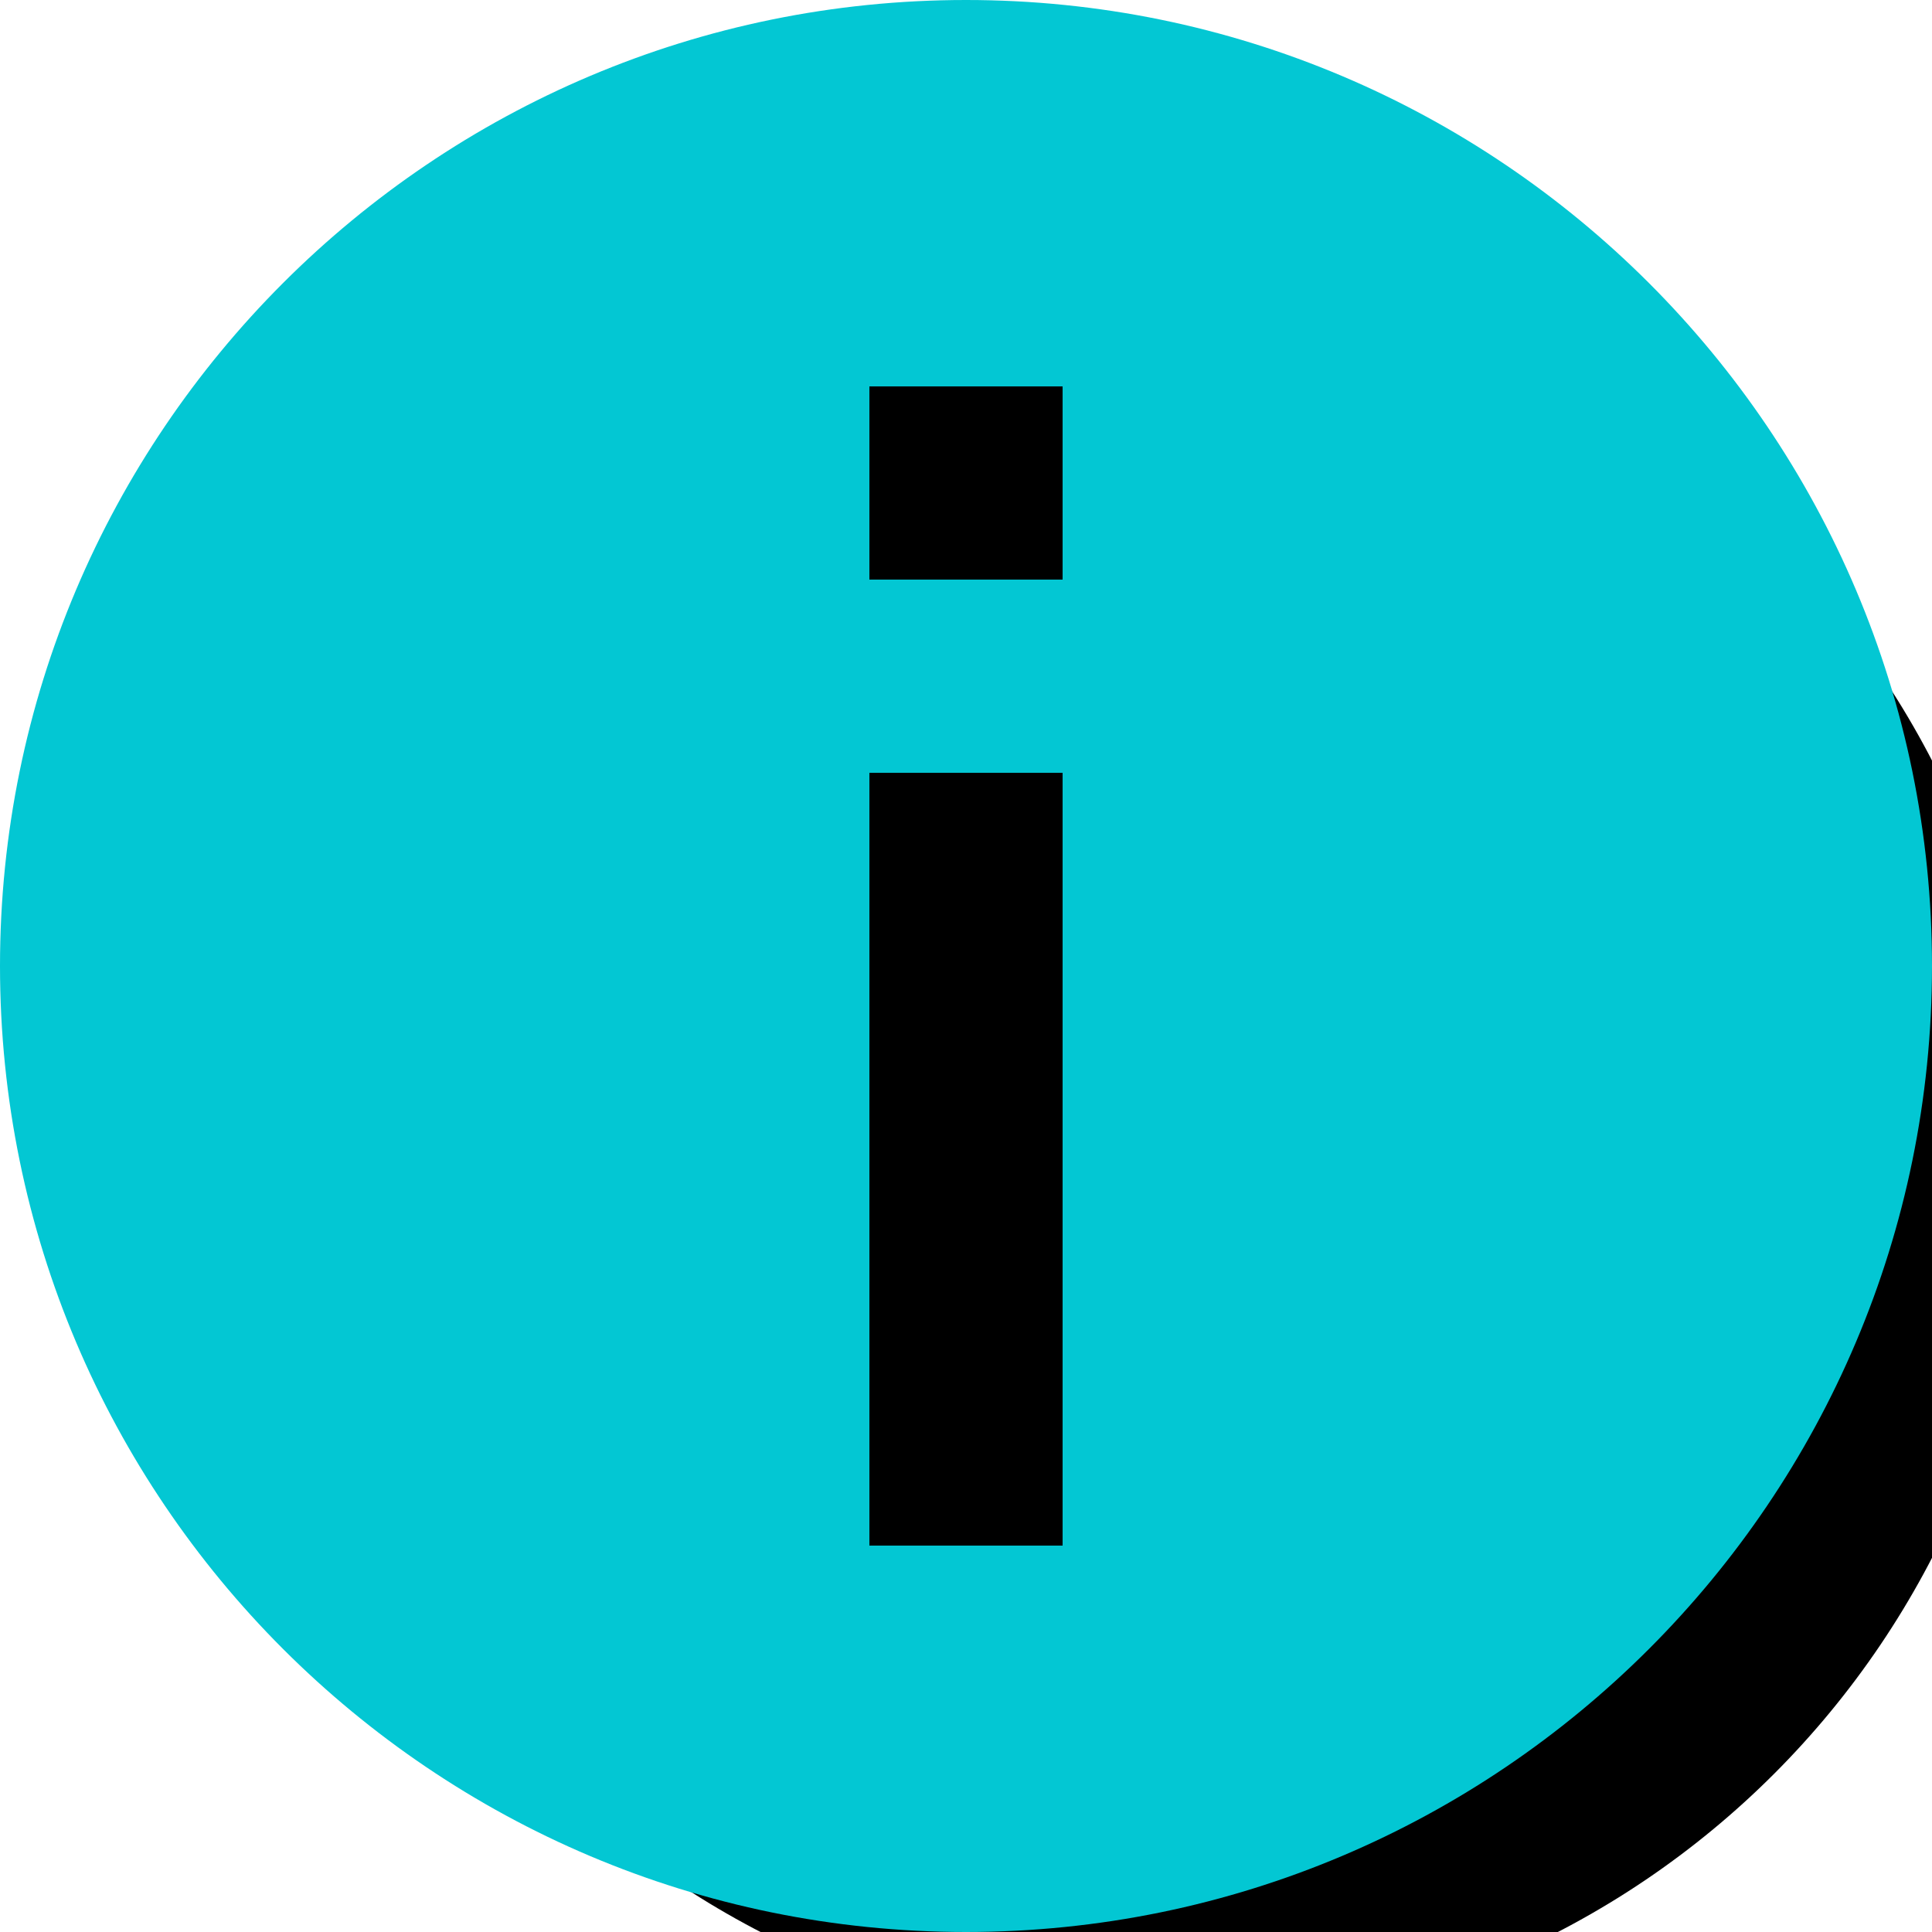
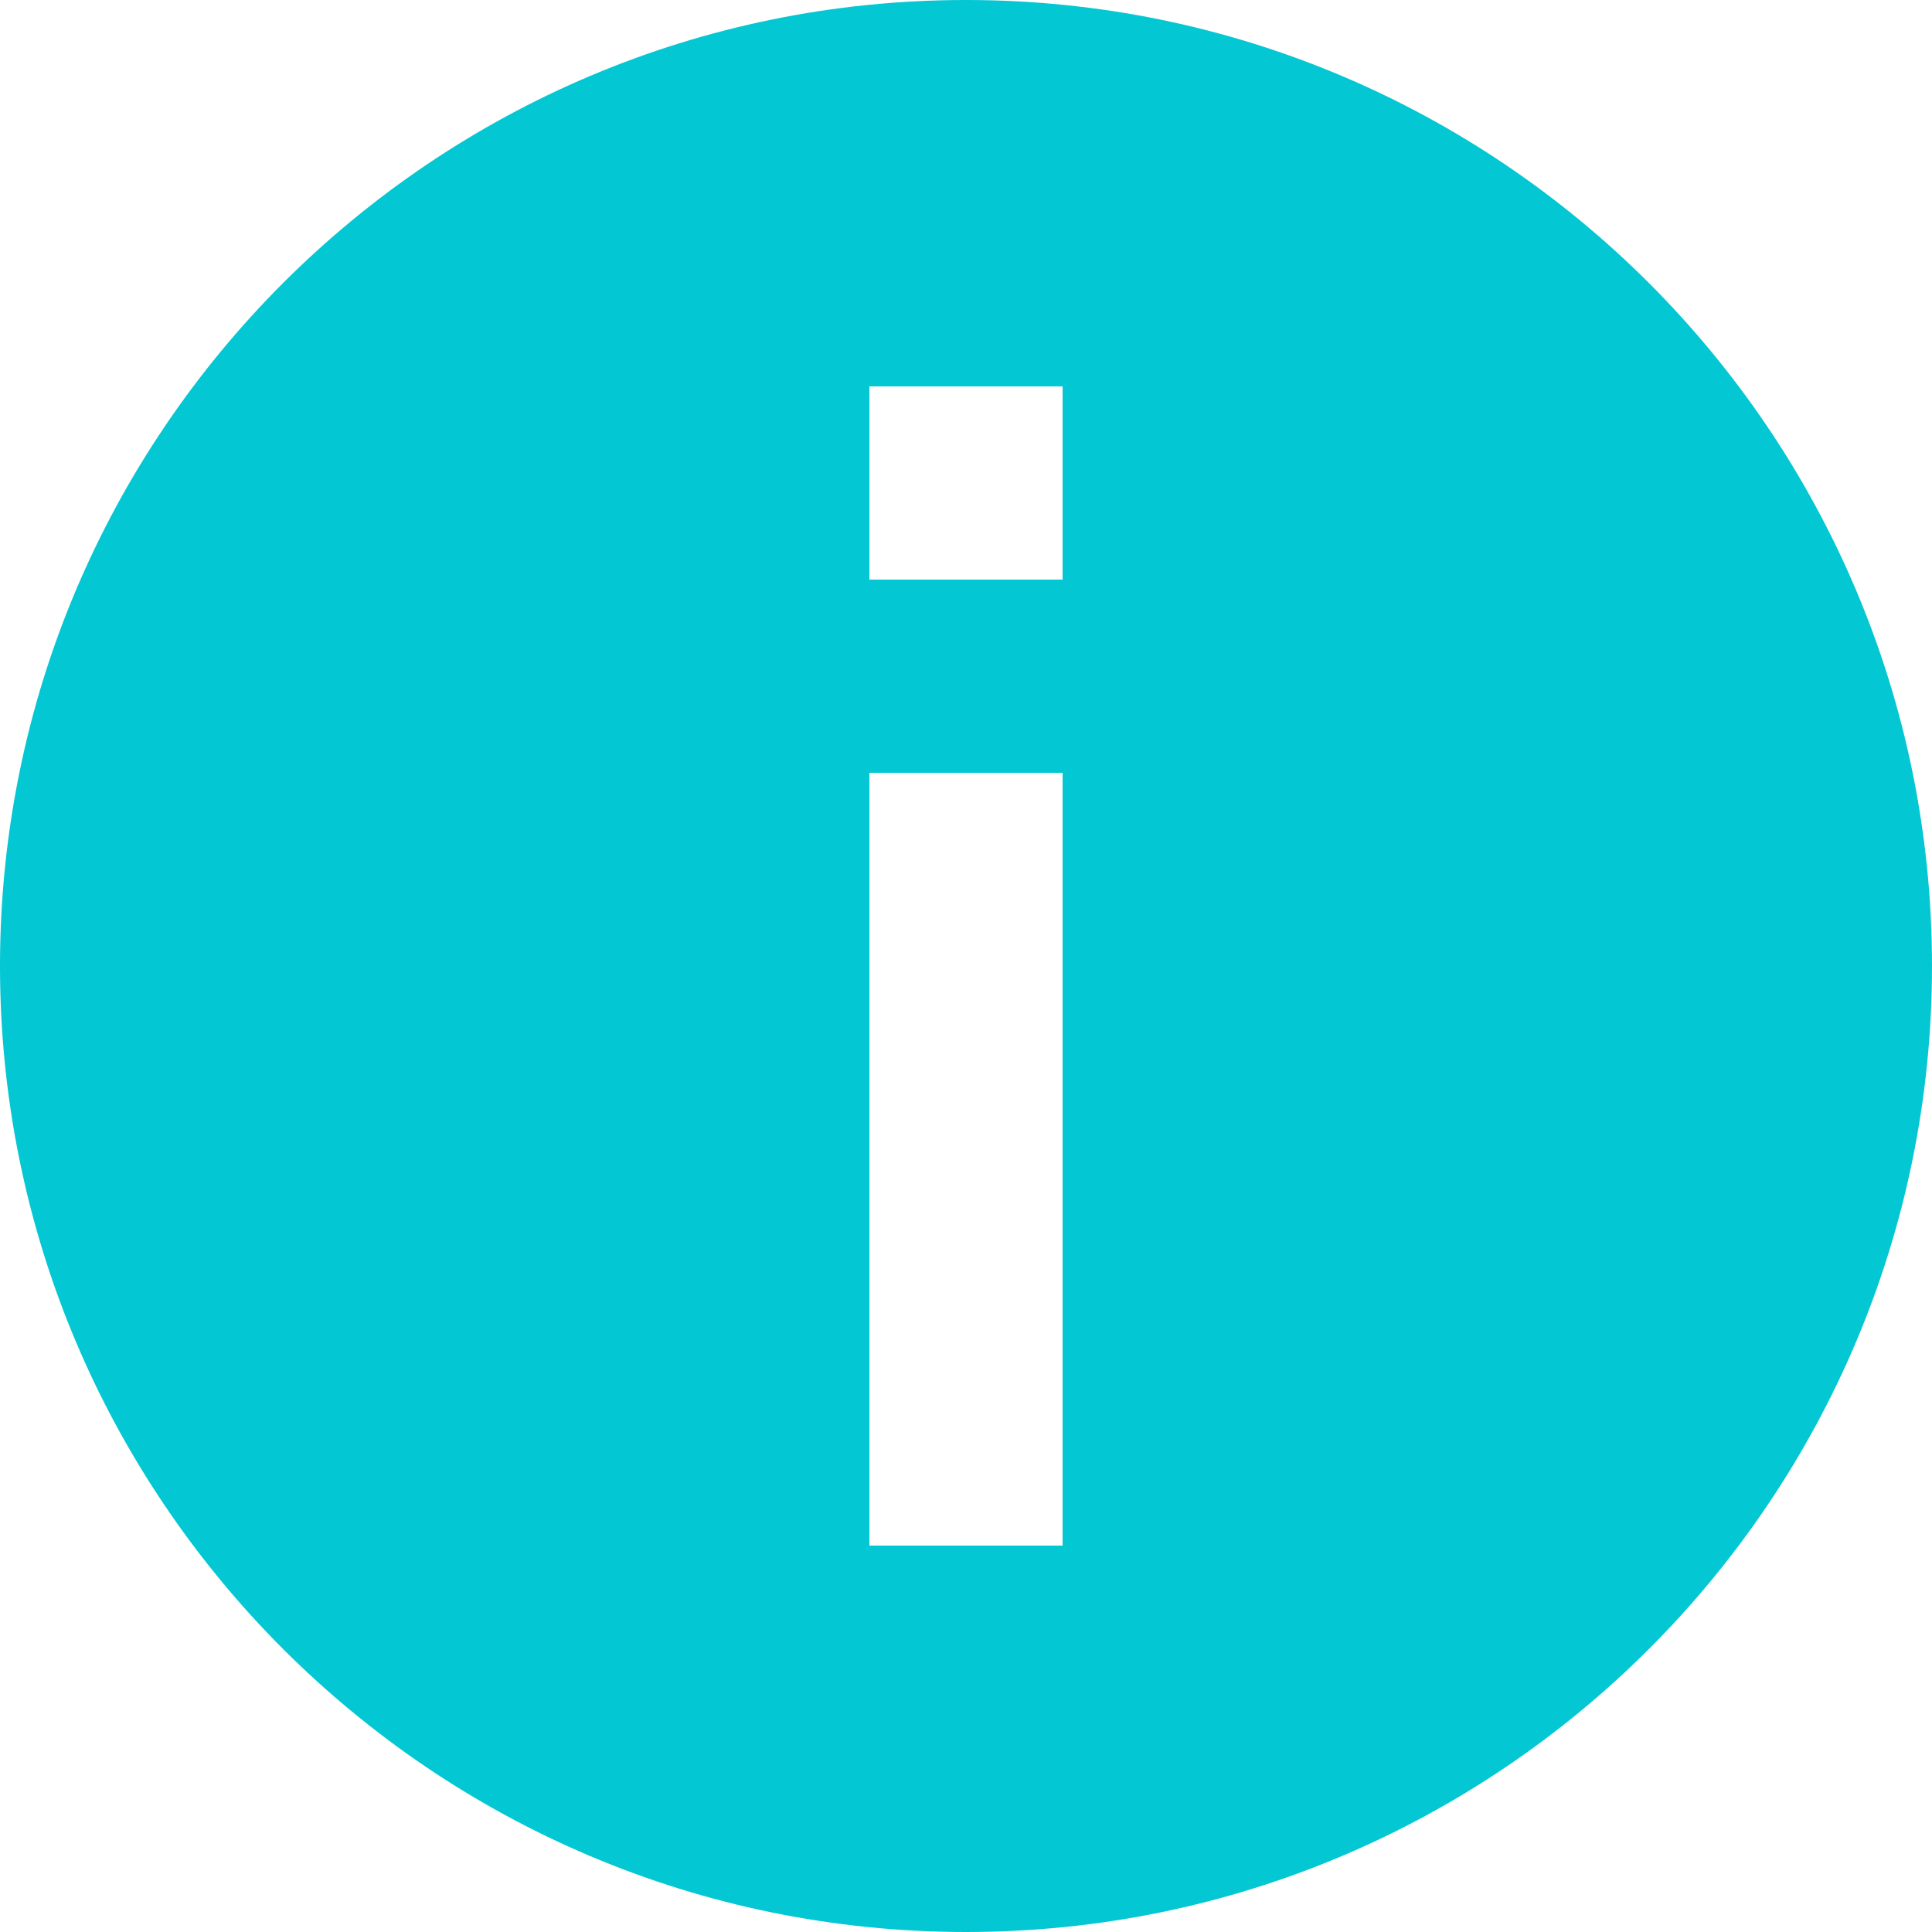
<svg xmlns="http://www.w3.org/2000/svg" width="20" height="20" viewBox="0 0 20 20" fill="none">
-   <circle cx="12" cy="12" r="9" fill="black" />
  <path class="fillStd" d="M10 20C4.48 20 0 15.52 0 10C0 4.48 4.48 0 10 0C15.52 0 20 4.48 20 10C20 15.52 15.52 20 10 20ZM11 4H9V6H11V4ZM11 8H9V16H11V8Z" fill="#03C7D3" />
</svg>
